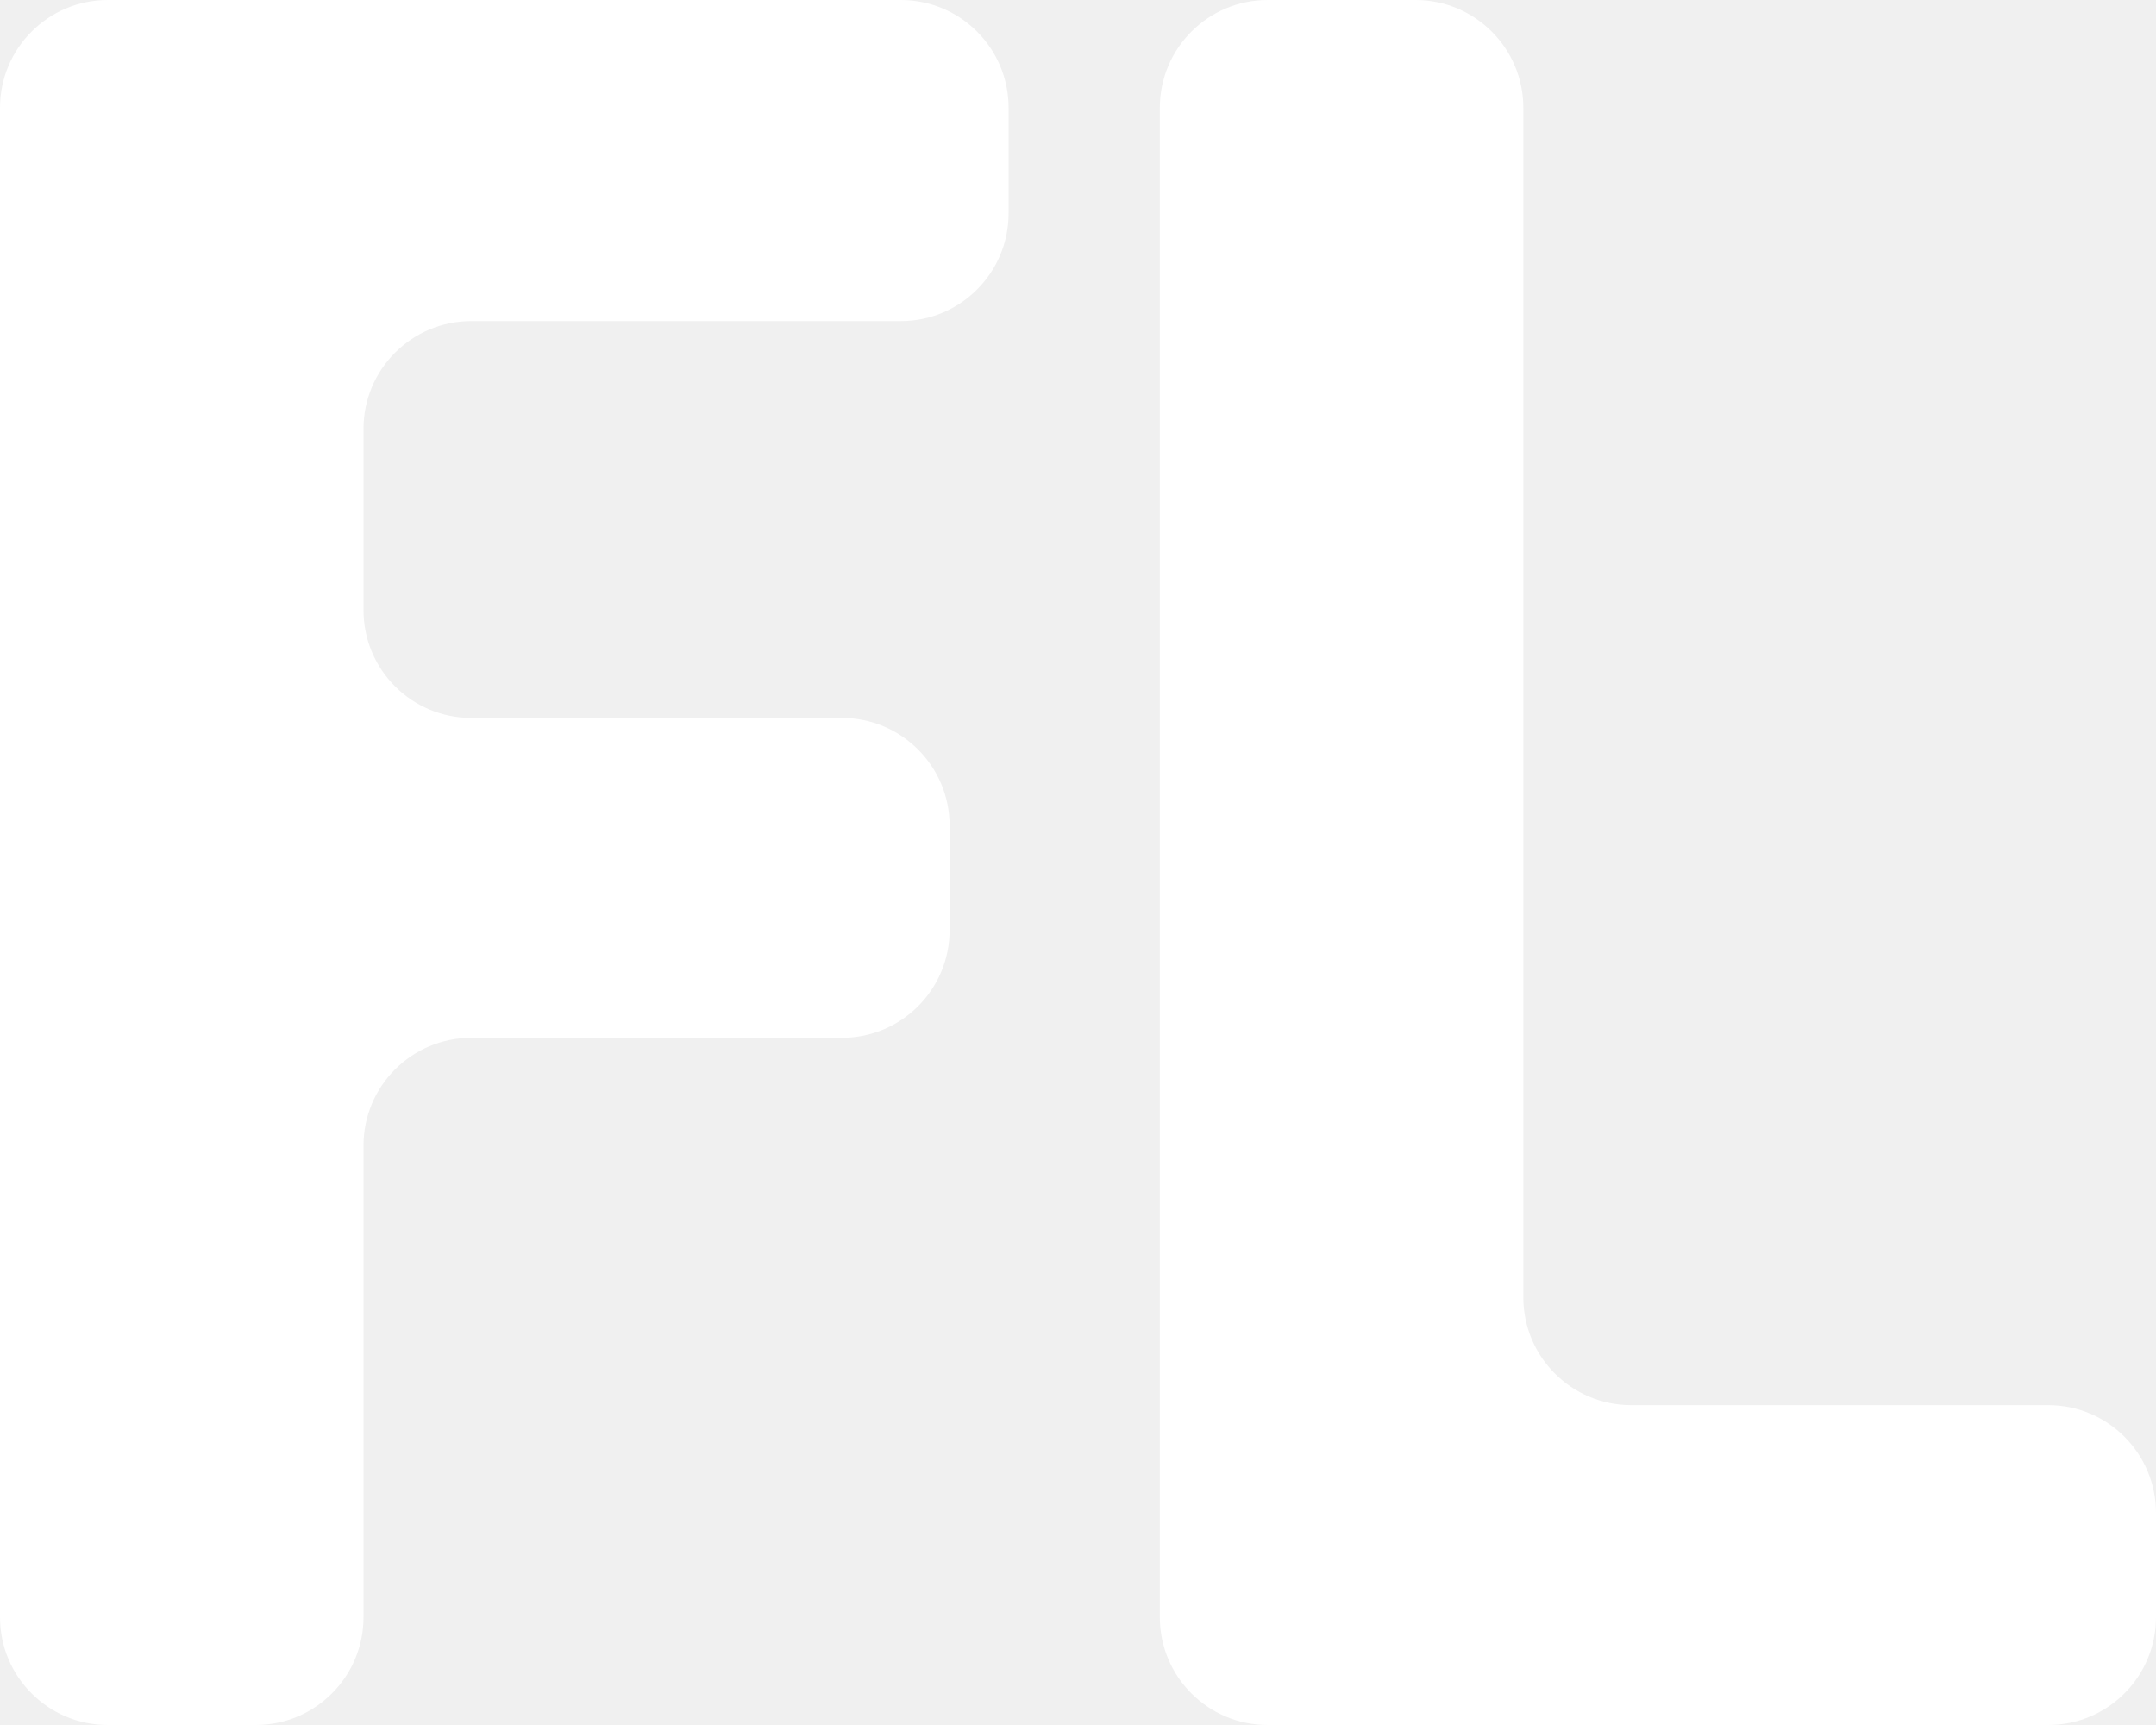
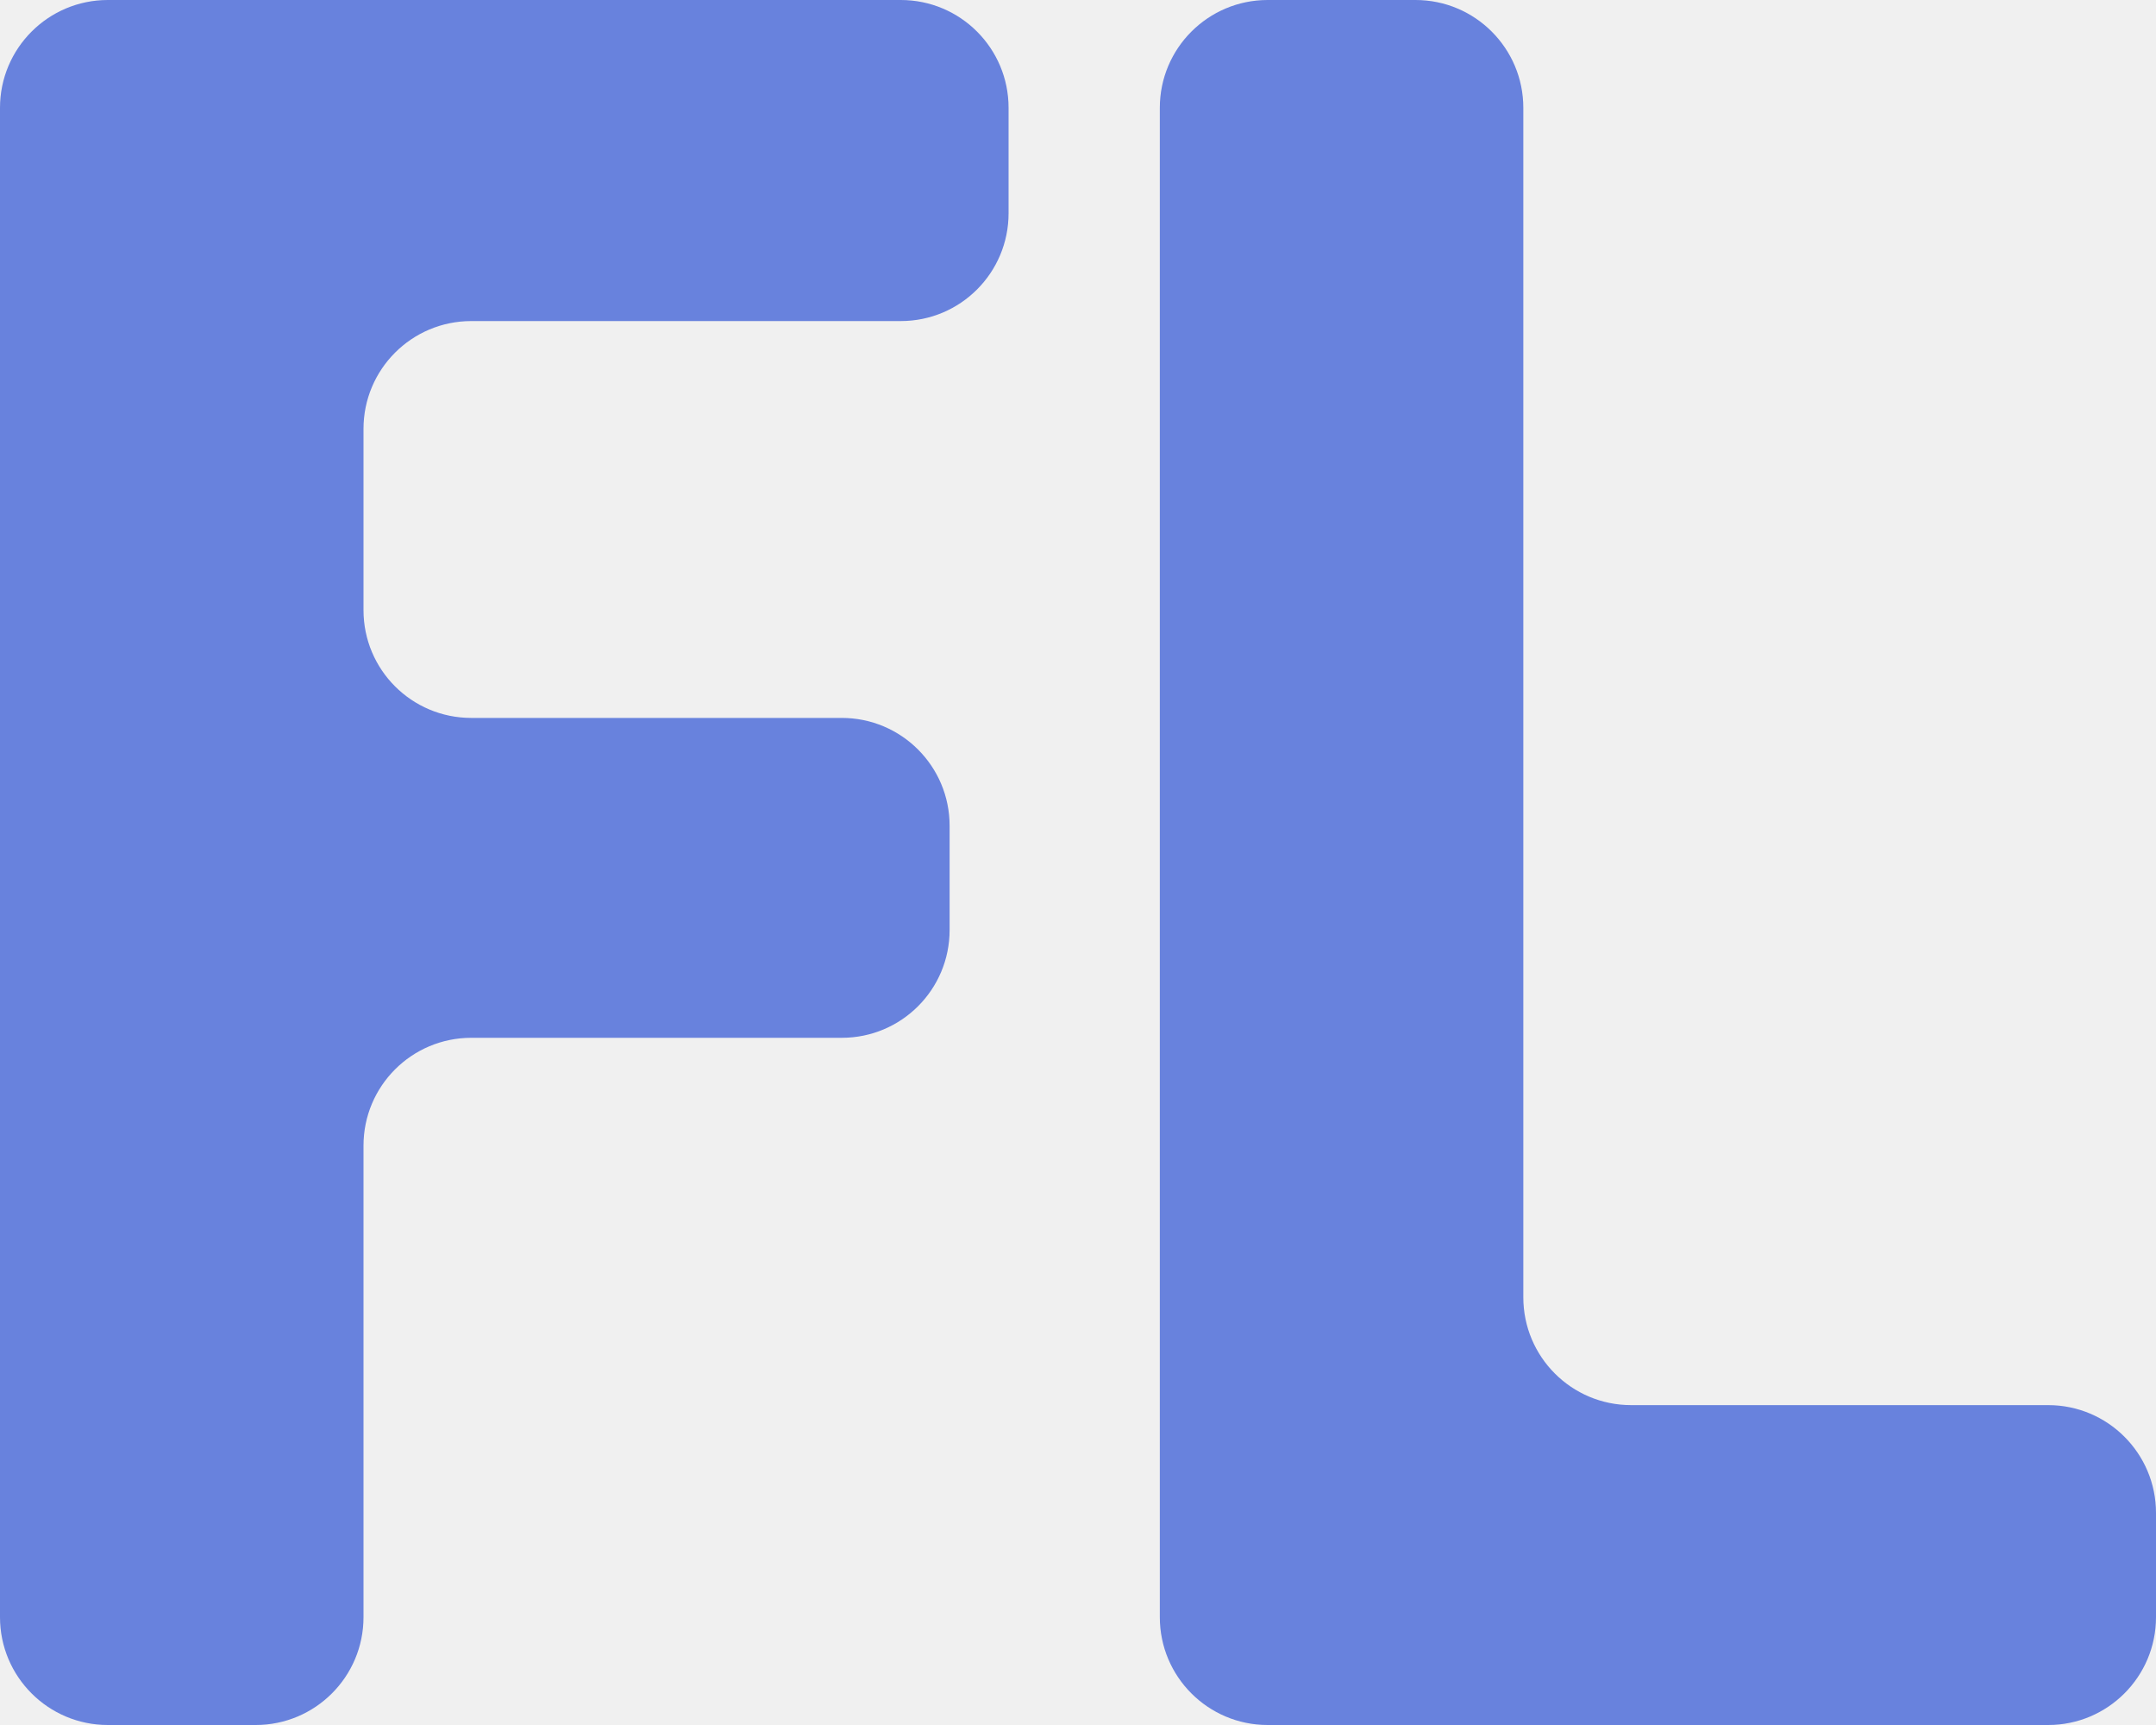
<svg xmlns="http://www.w3.org/2000/svg" width="20" height="16" viewBox="0 0 20 16" fill="none">
-   <path d="M8.809 8.626C8.809 9.179 8.361 9.626 7.809 9.626H4.372C3.819 9.626 3.372 10.074 3.372 10.626V15C3.372 15.552 2.924 16 2.372 16H1C0.448 16 0 15.552 0 15V1C0 0.448 0.448 0 1 0H8.356C8.909 0 9.356 0.448 9.356 1V1.978C9.356 2.53 8.909 2.978 8.356 2.978H4.372C3.819 2.978 3.372 3.426 3.372 3.978V5.659C3.372 6.212 3.819 6.659 4.372 6.659H7.809C8.361 6.659 8.809 7.107 8.809 7.659V8.626Z" fill="white" />
-   <path d="M14.131 12.033C14.131 12.585 14.578 13.033 15.131 13.033H19C19.552 13.033 20 13.481 20 14.033V15C20 15.552 19.552 16 19 16H11.759C11.207 16 10.759 15.552 10.759 15V1C10.759 0.448 11.207 0 11.759 0H13.131C13.683 0 14.131 0.448 14.131 1V12.033Z" fill="white" />
+   <path d="M8.809 8.626C8.809 9.179 8.361 9.626 7.809 9.626H4.372C3.819 9.626 3.372 10.074 3.372 10.626V15C3.372 15.552 2.924 16 2.372 16H1C0.448 16 0 15.552 0 15V1C0 0.448 0.448 0 1 0H8.356C8.909 0 9.356 0.448 9.356 1V1.978C9.356 2.53 8.909 2.978 8.356 2.978H4.372C3.819 2.978 3.372 3.426 3.372 3.978V5.659C3.372 6.212 3.819 6.659 4.372 6.659H7.809C8.361 6.659 8.809 7.107 8.809 7.659V8.626Z" fill="#6882DD" />
+   <path d="M14.131 12.033C14.131 12.585 14.578 13.033 15.131 13.033H19C19.552 13.033 20 13.481 20 14.033V15C20 15.552 19.552 16 19 16H11.759C11.207 16 10.759 15.552 10.759 15V1C10.759 0.448 11.207 0 11.759 0H13.131C13.683 0 14.131 0.448 14.131 1V12.033Z" fill="#6882DD" />
</svg>
